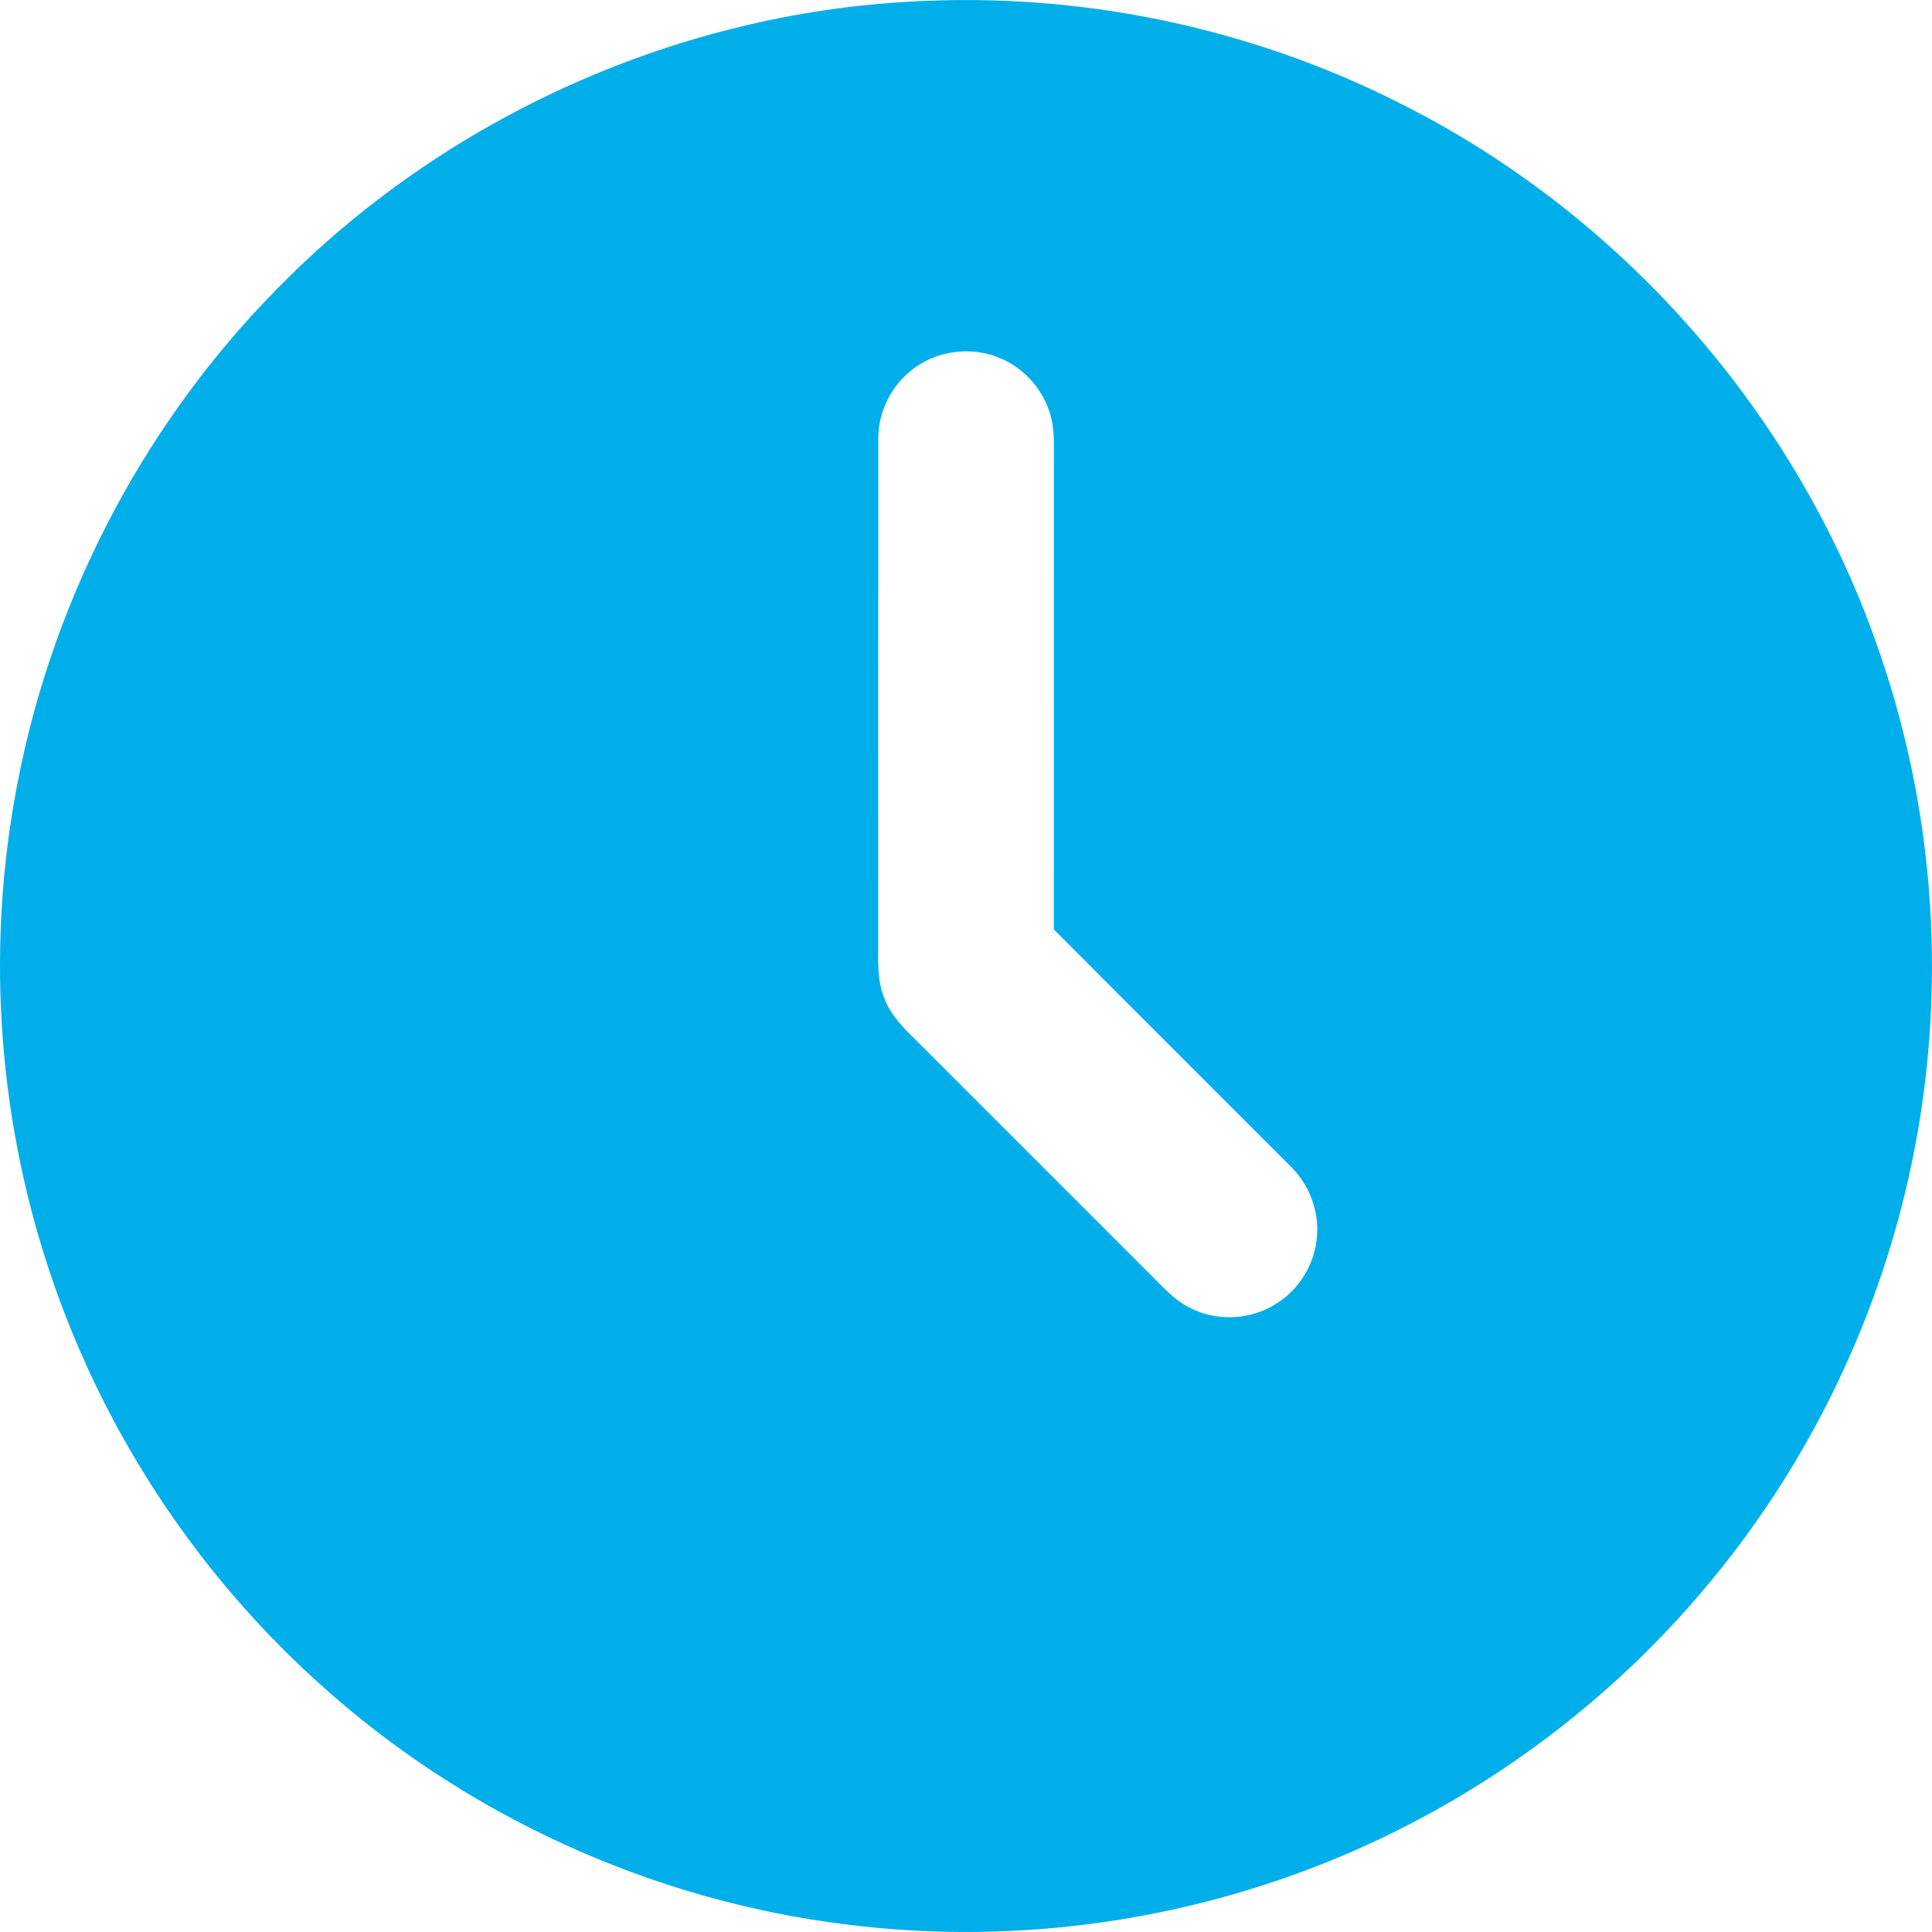
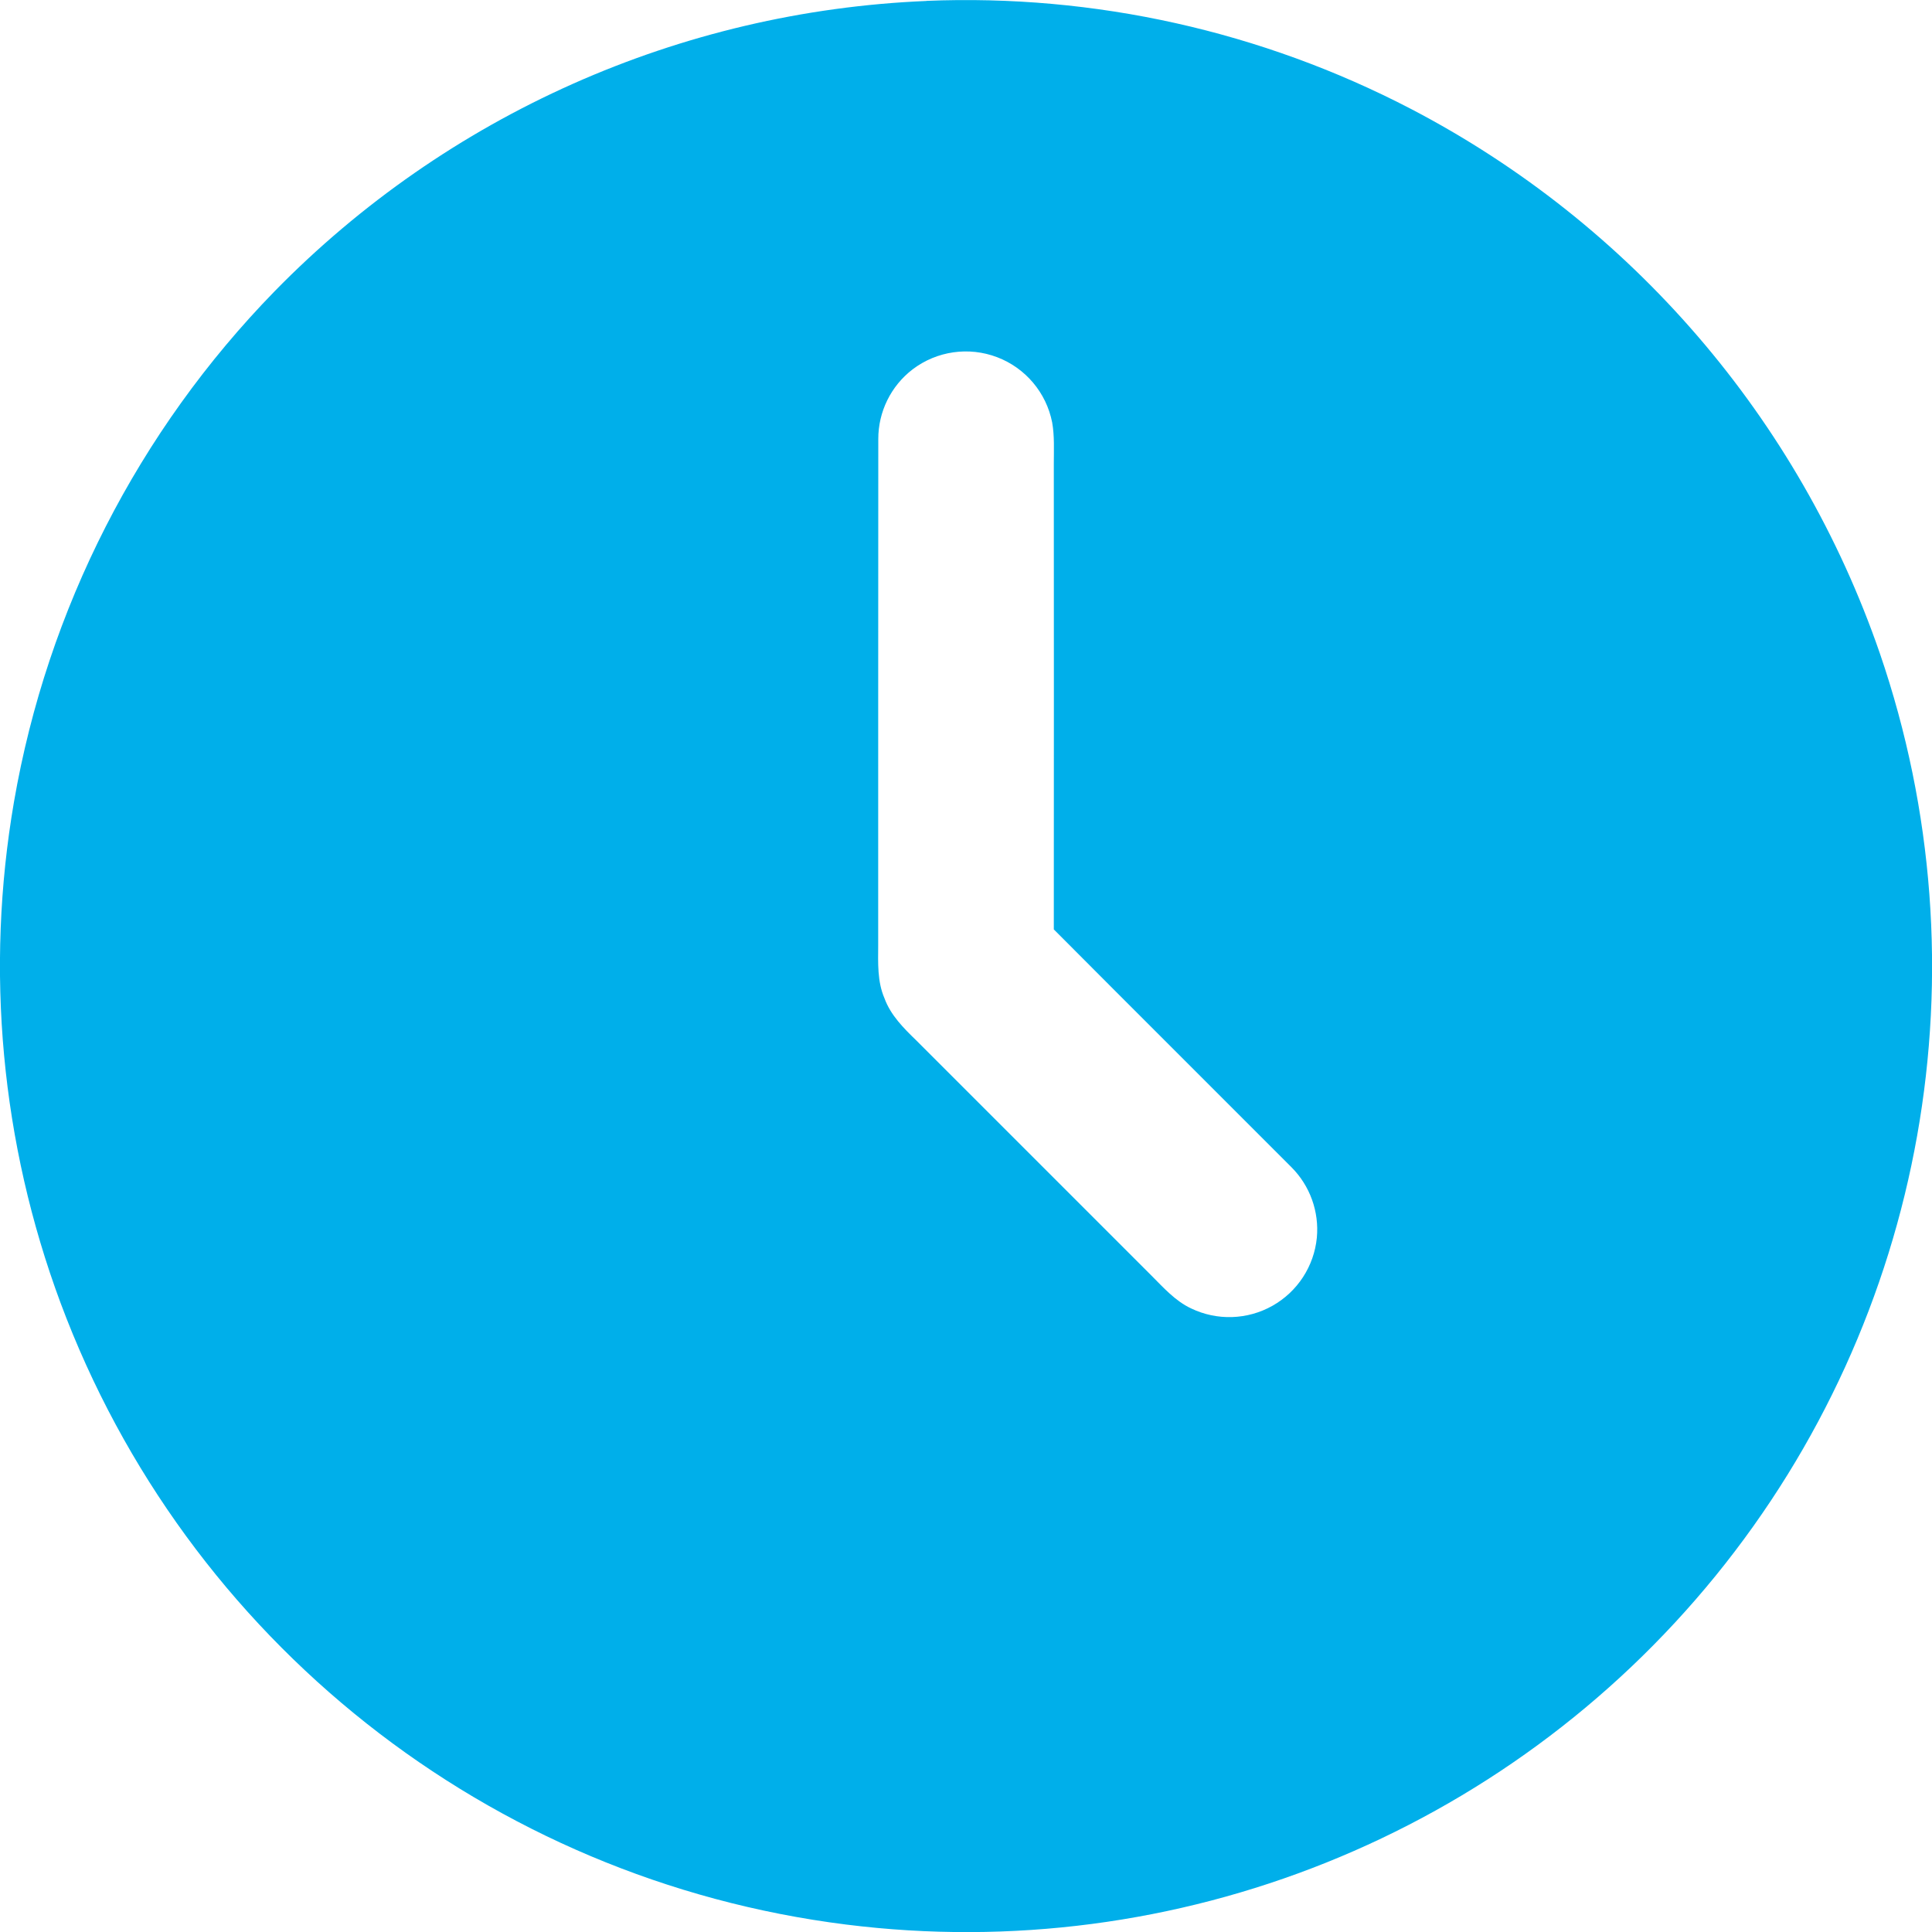
- <svg xmlns="http://www.w3.org/2000/svg" width="20" height="20" viewBox="0 0 20 20" fill="none">
-   <path d="M9.59 0.009C11.321 -0.064 13.07 0.324 14.605 1.127C16.864 2.293 18.643 4.355 19.46 6.763C20.076 8.549 20.167 10.511 19.721 12.348C19.361 13.842 18.65 15.251 17.661 16.427C16.689 17.588 15.449 18.522 14.066 19.137C12.412 19.874 10.557 20.15 8.761 19.922C6.743 19.674 4.808 18.79 3.301 17.424C2.111 16.352 1.185 14.989 0.628 13.488C0.013 11.841 -0.156 10.031 0.146 8.299C0.485 6.319 1.438 4.449 2.845 3.014C4.602 1.204 7.067 0.102 9.59 0.009ZM9.448 3.823C9.226 3.991 9.089 4.266 9.092 4.546C9.09 6.292 9.092 8.038 9.091 9.784C9.09 9.968 9.082 10.161 9.156 10.335C9.22 10.51 9.355 10.644 9.486 10.771C10.296 11.581 11.106 12.391 11.916 13.201C12.043 13.328 12.165 13.468 12.332 13.545C12.605 13.681 12.946 13.663 13.205 13.5C13.445 13.354 13.608 13.092 13.632 12.812C13.659 12.546 13.558 12.273 13.37 12.084C12.55 11.262 11.728 10.444 10.909 9.621C10.911 8.014 10.909 6.408 10.91 4.801C10.909 4.658 10.917 4.514 10.892 4.373C10.837 4.074 10.62 3.811 10.337 3.701C10.046 3.583 9.696 3.63 9.448 3.823Z" fill="#00AFEA" />
+ <svg xmlns="http://www.w3.org/2000/svg" width="20" height="20" fill="none">
+   <path d="M9.59.009a9.977 9.977 0 015.015 1.118 10.047 10.047 0 014.855 5.636 9.995 9.995 0 01-10.7 13.16 10.006 10.006 0 01-8.133-6.435 10.013 10.013 0 01-.482-5.189 10.015 10.015 0 012.699-5.285A10.02 10.02 0 019.59.01zm-.142 3.814a.907.907 0 00-.356.723c-.002 1.746 0 3.492-.001 5.238-.001.184-.01.377.065.55.064.176.199.31.33.437l2.43 2.43c.127.127.25.267.415.344a.911.911 0 001.301-.733.913.913 0 00-.262-.728c-.82-.822-1.642-1.64-2.461-2.463.002-1.607 0-3.213 0-4.82 0-.143.008-.287-.017-.428a.911.911 0 00-1.444-.55z" fill="#00AFEA" />
</svg>
